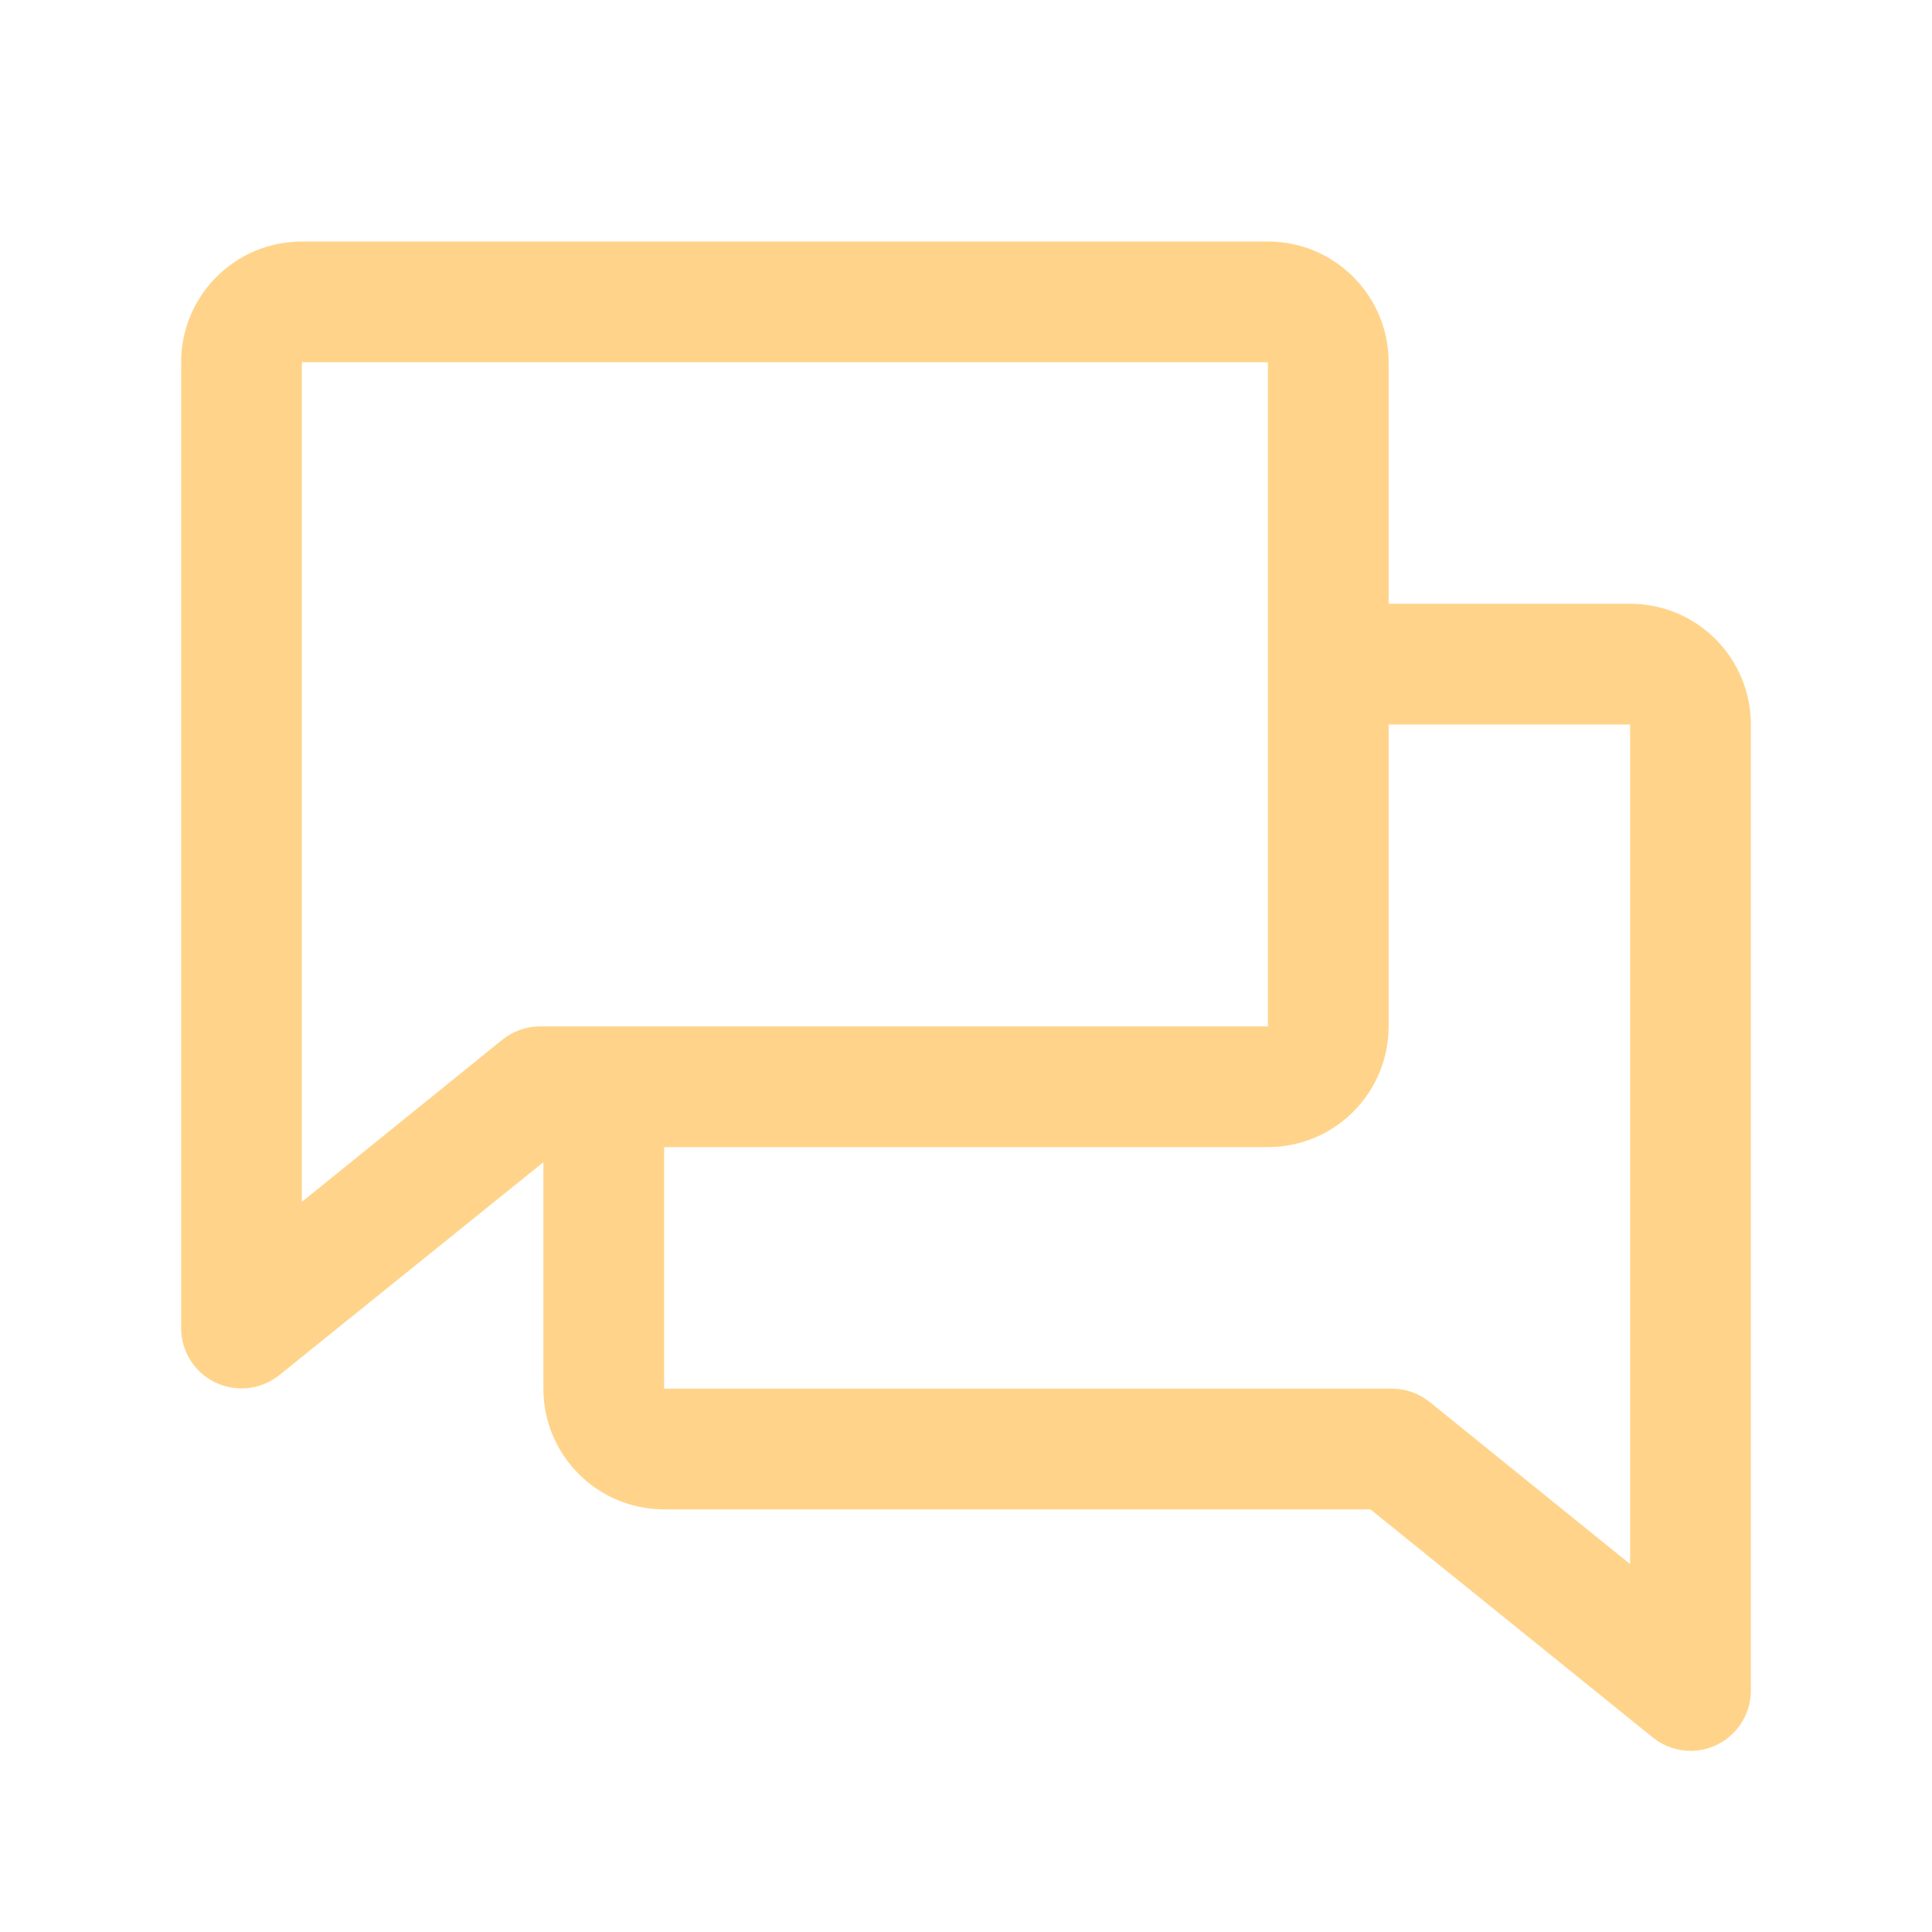
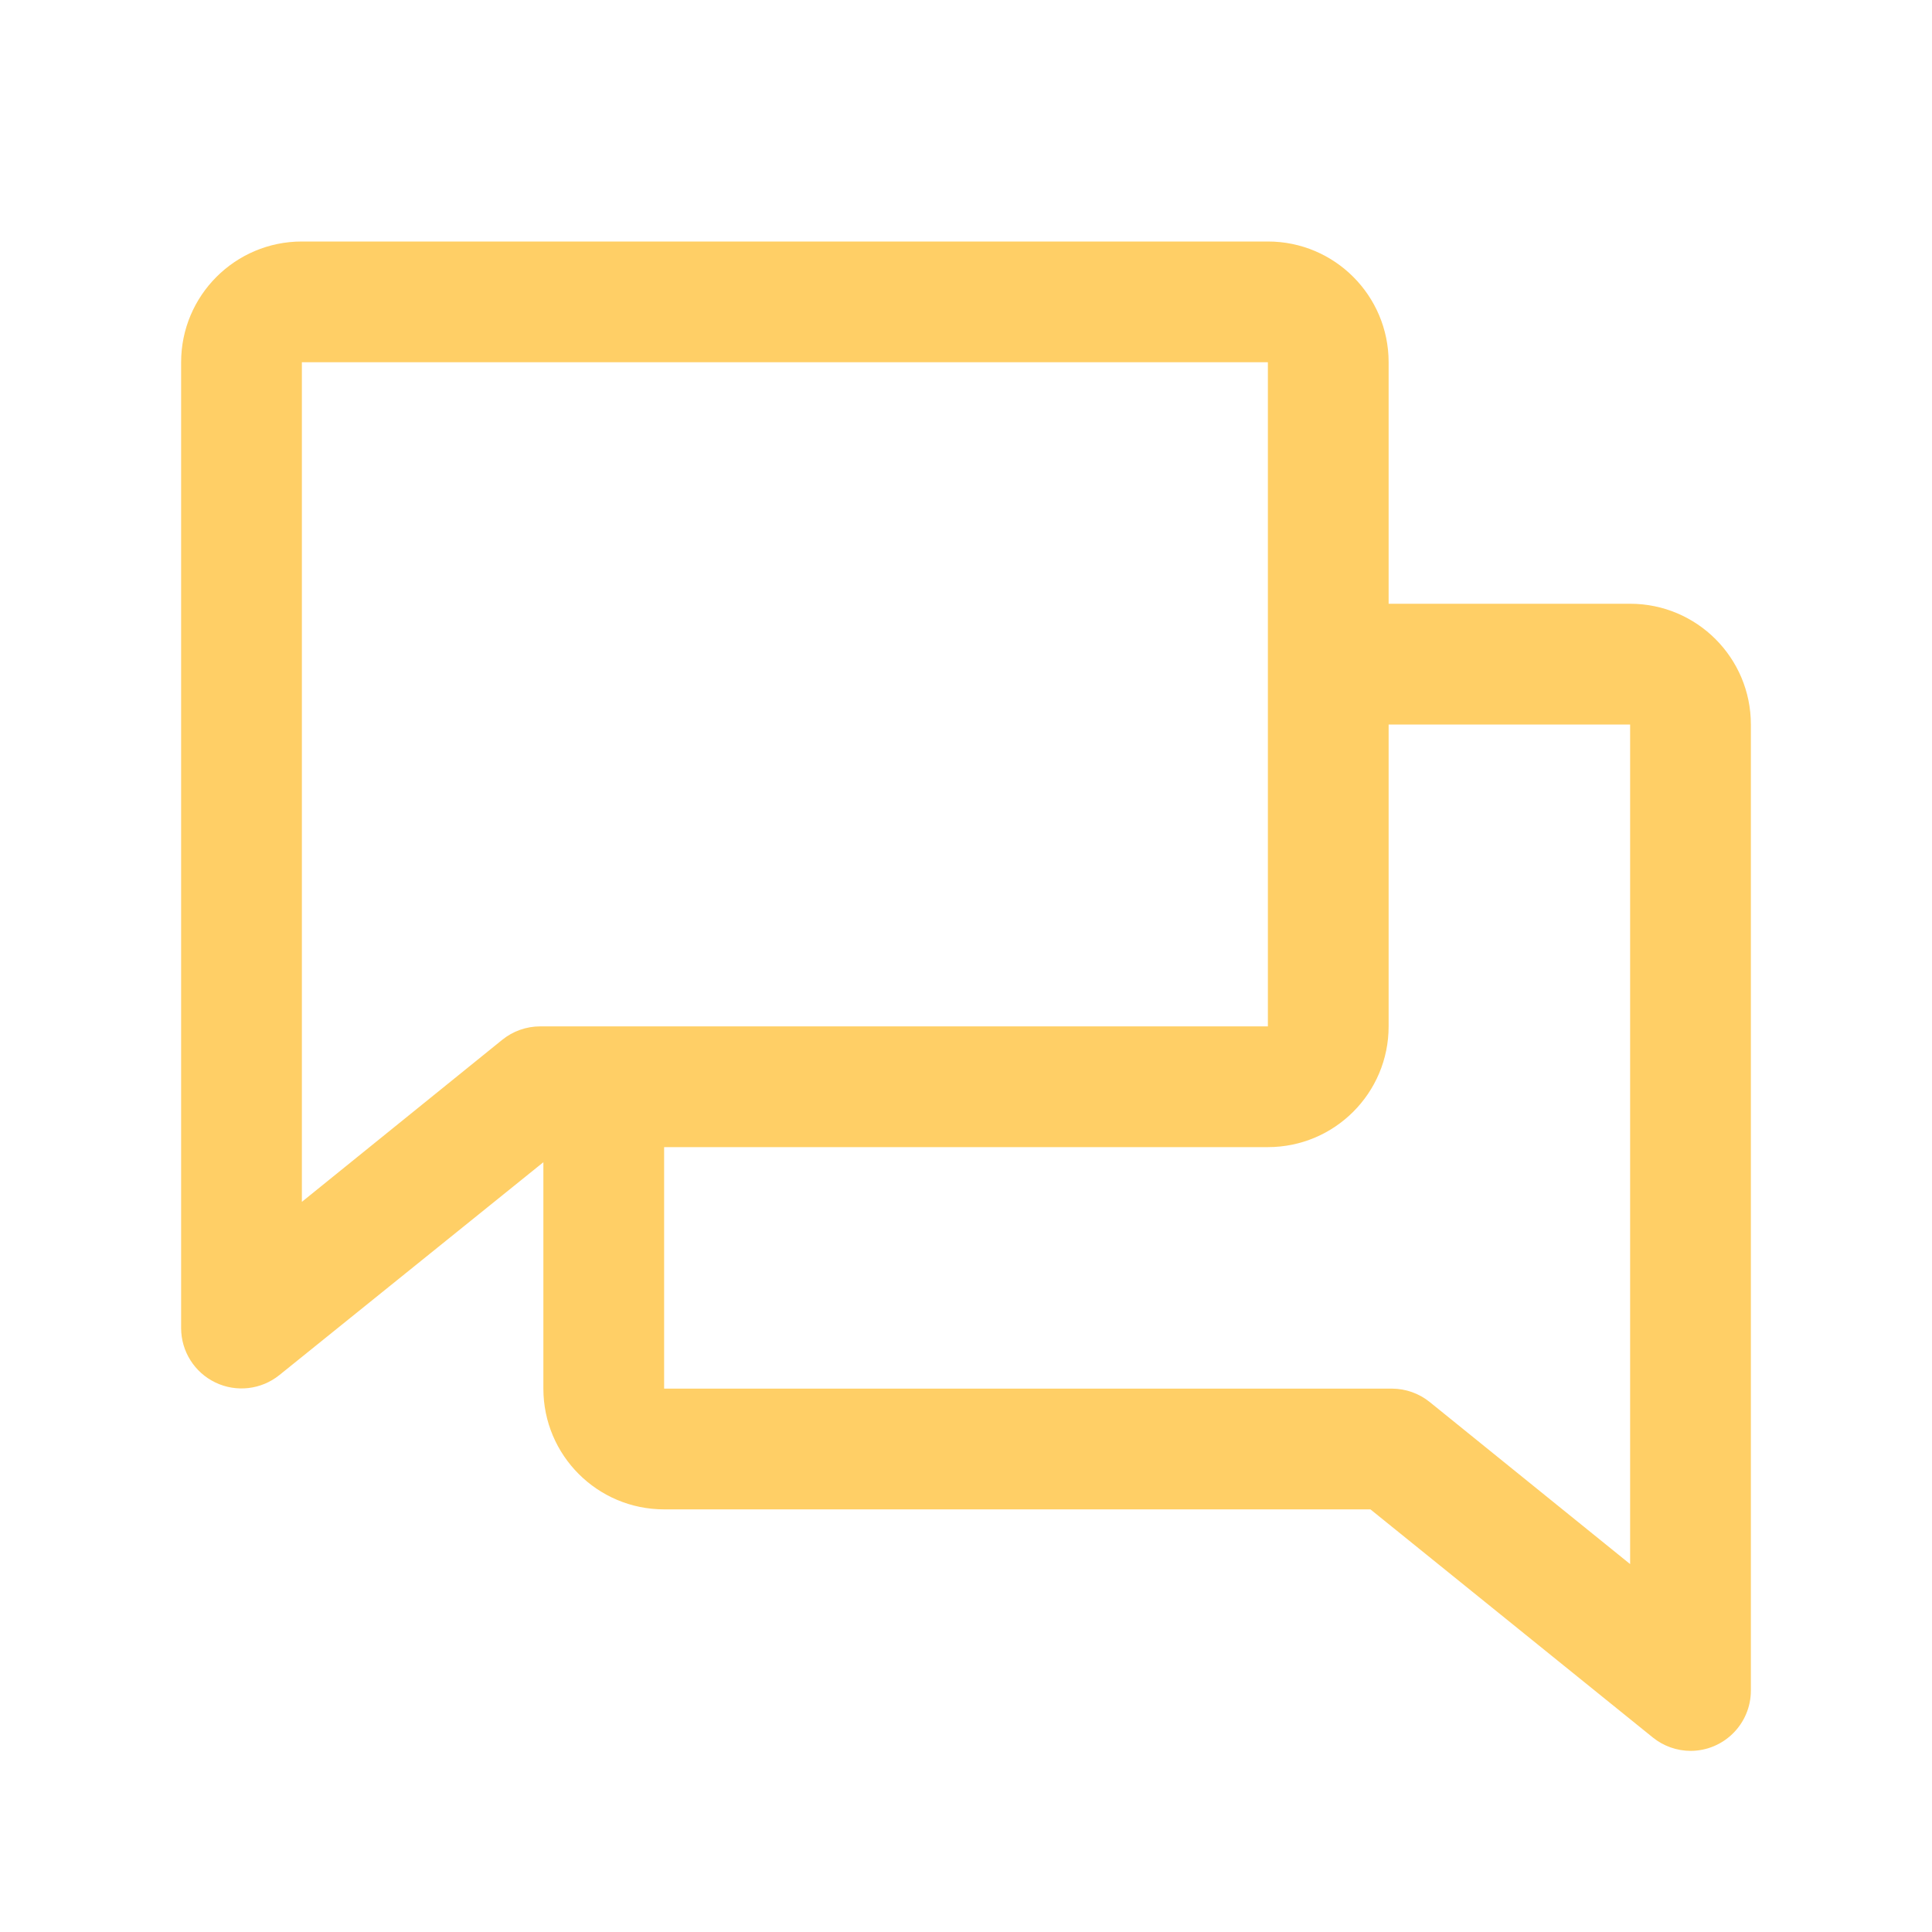
- <svg xmlns="http://www.w3.org/2000/svg" width="32" height="32" fill="#ffd48a" viewBox="0 0 256 256">
+ <svg xmlns="http://www.w3.org/2000/svg" width="32" height="32" fill="#ffcf66" viewBox="0 0 256 256">
  <path d="M216,80H184V48a16,16,0,0,0-16-16H40A16,16,0,0,0,24,48V176a8,8,0,0,0,13,6.22L72,154V184a16,16,0,0,0,16,16h93.59L219,230.22a8,8,0,0,0,5,1.78,8,8,0,0,0,8-8V96A16,16,0,0,0,216,80ZM66.55,137.78,40,159.25V48H168v88H71.58A8,8,0,0,0,66.55,137.78ZM216,207.25l-26.55-21.47a8,8,0,0,0-5-1.78H88V152h80a16,16,0,0,0,16-16V96h32Z" />
</svg>
